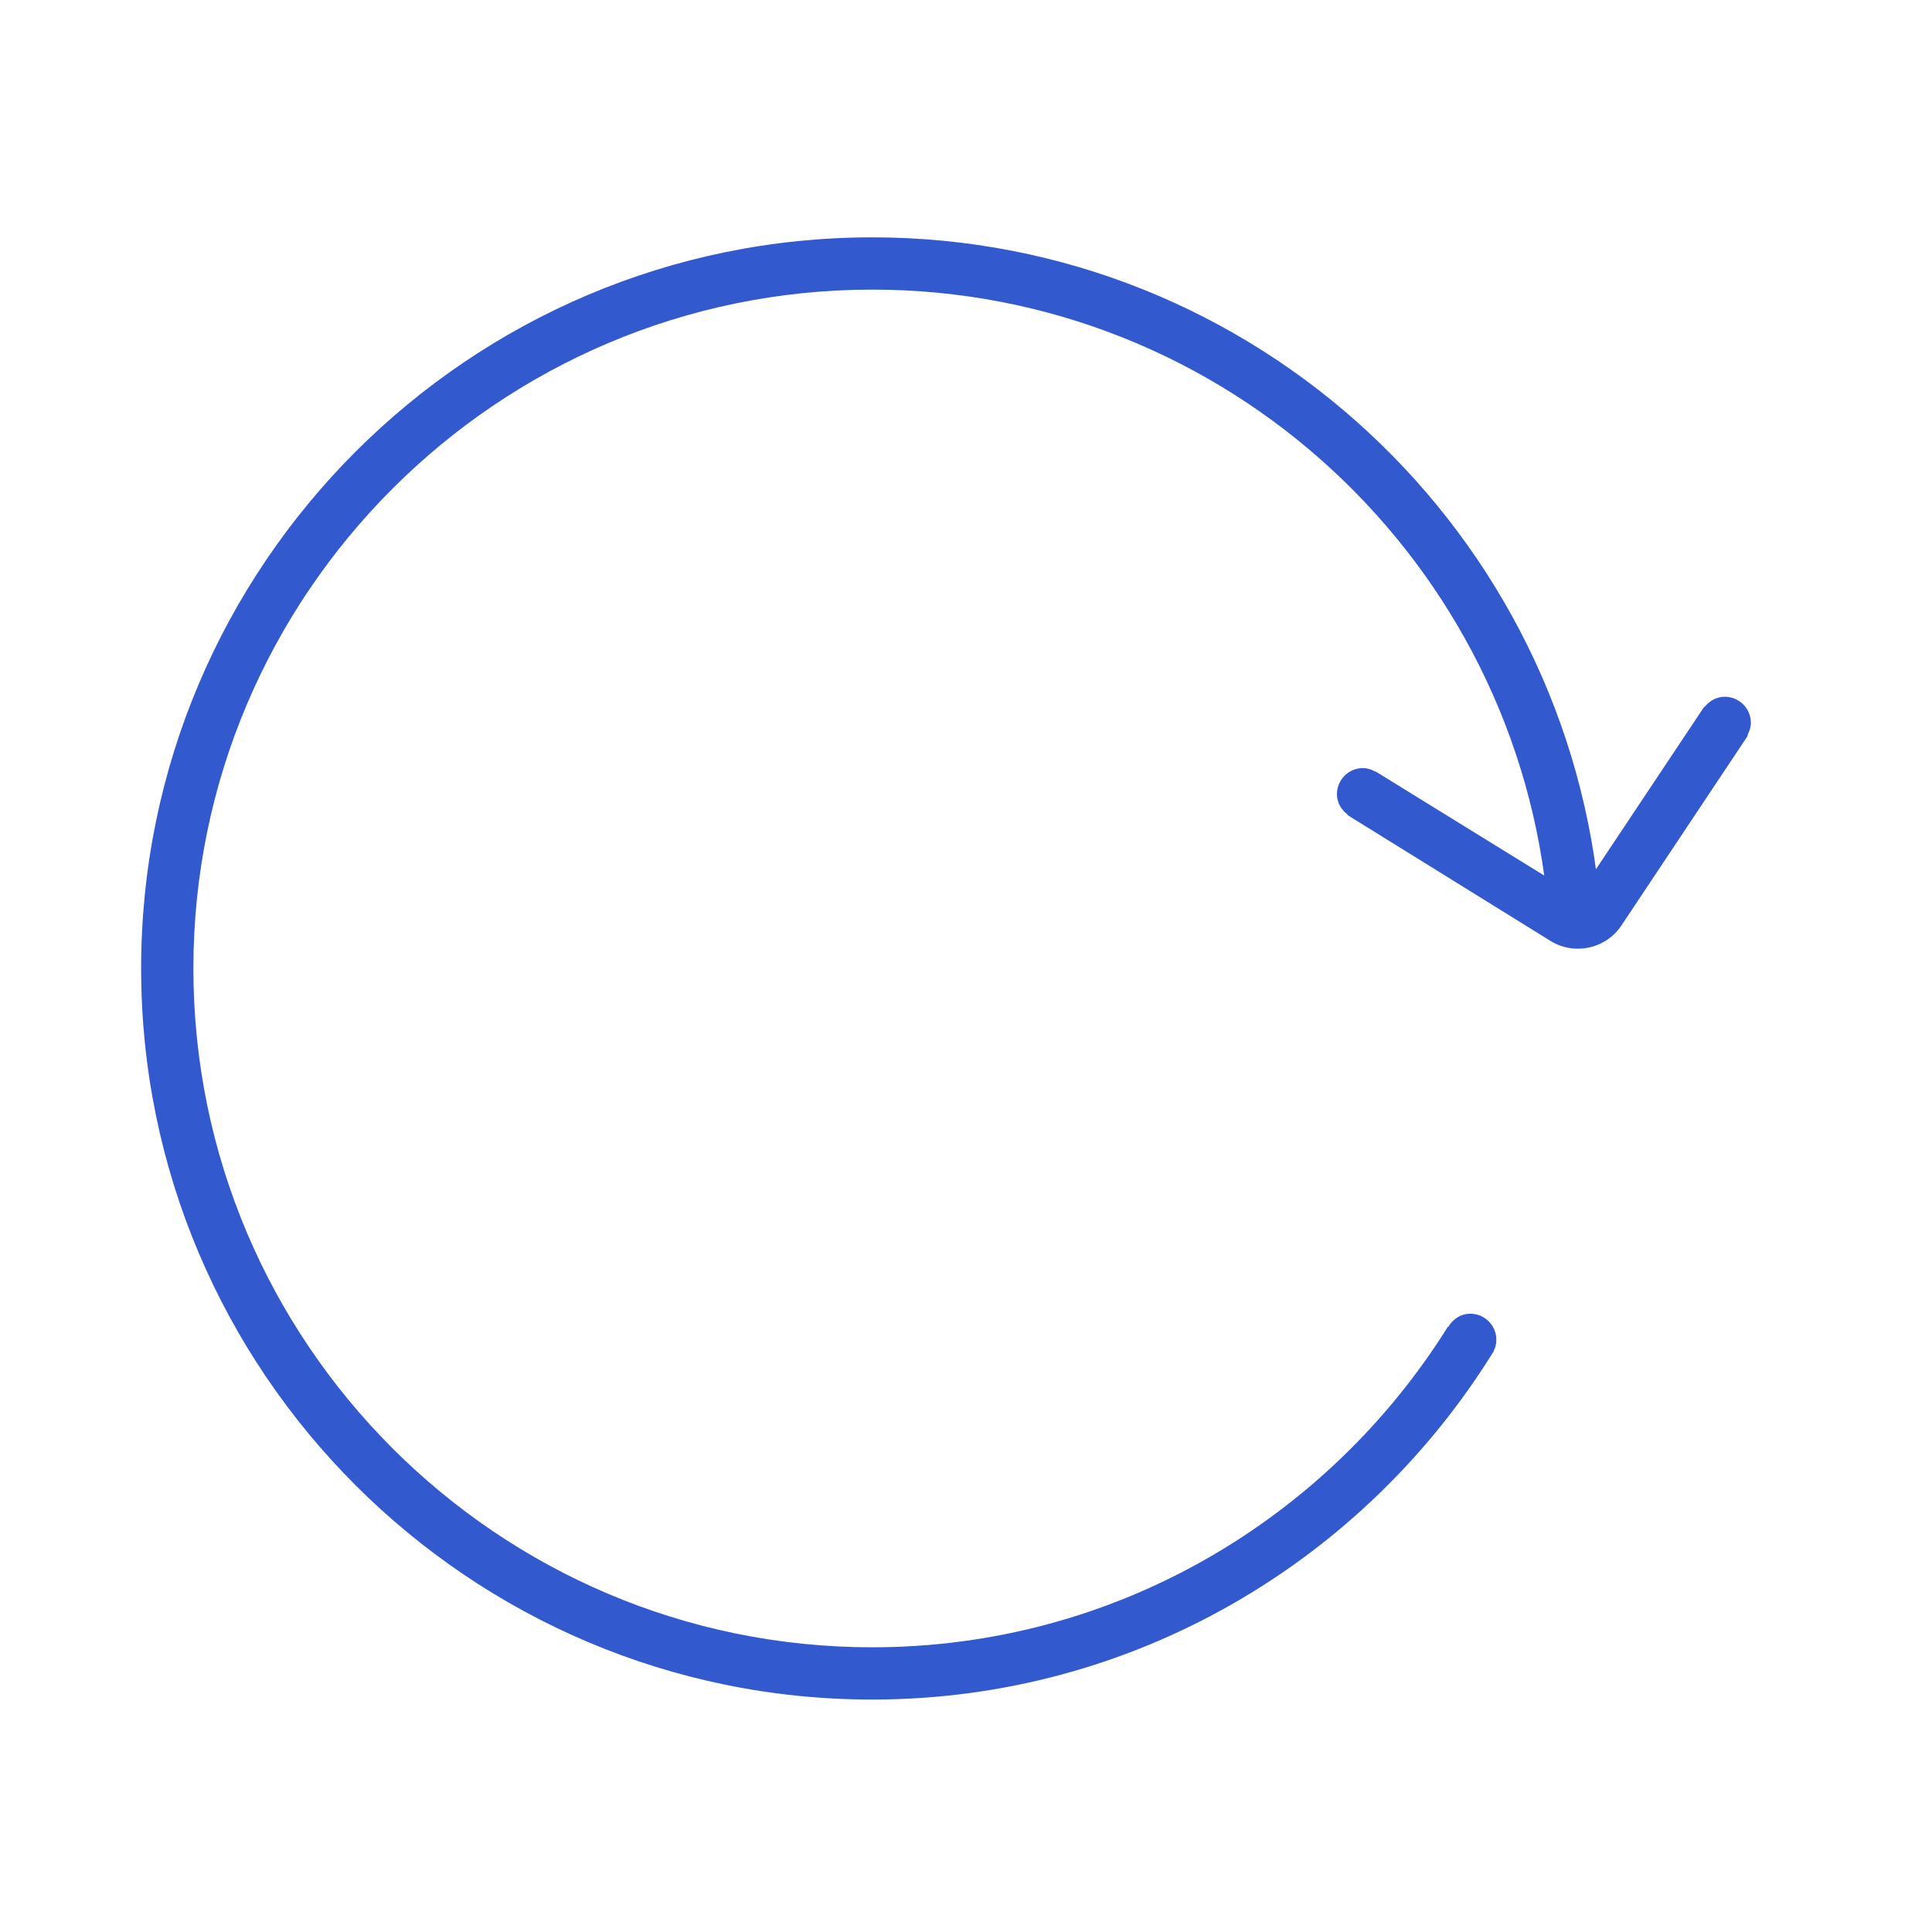
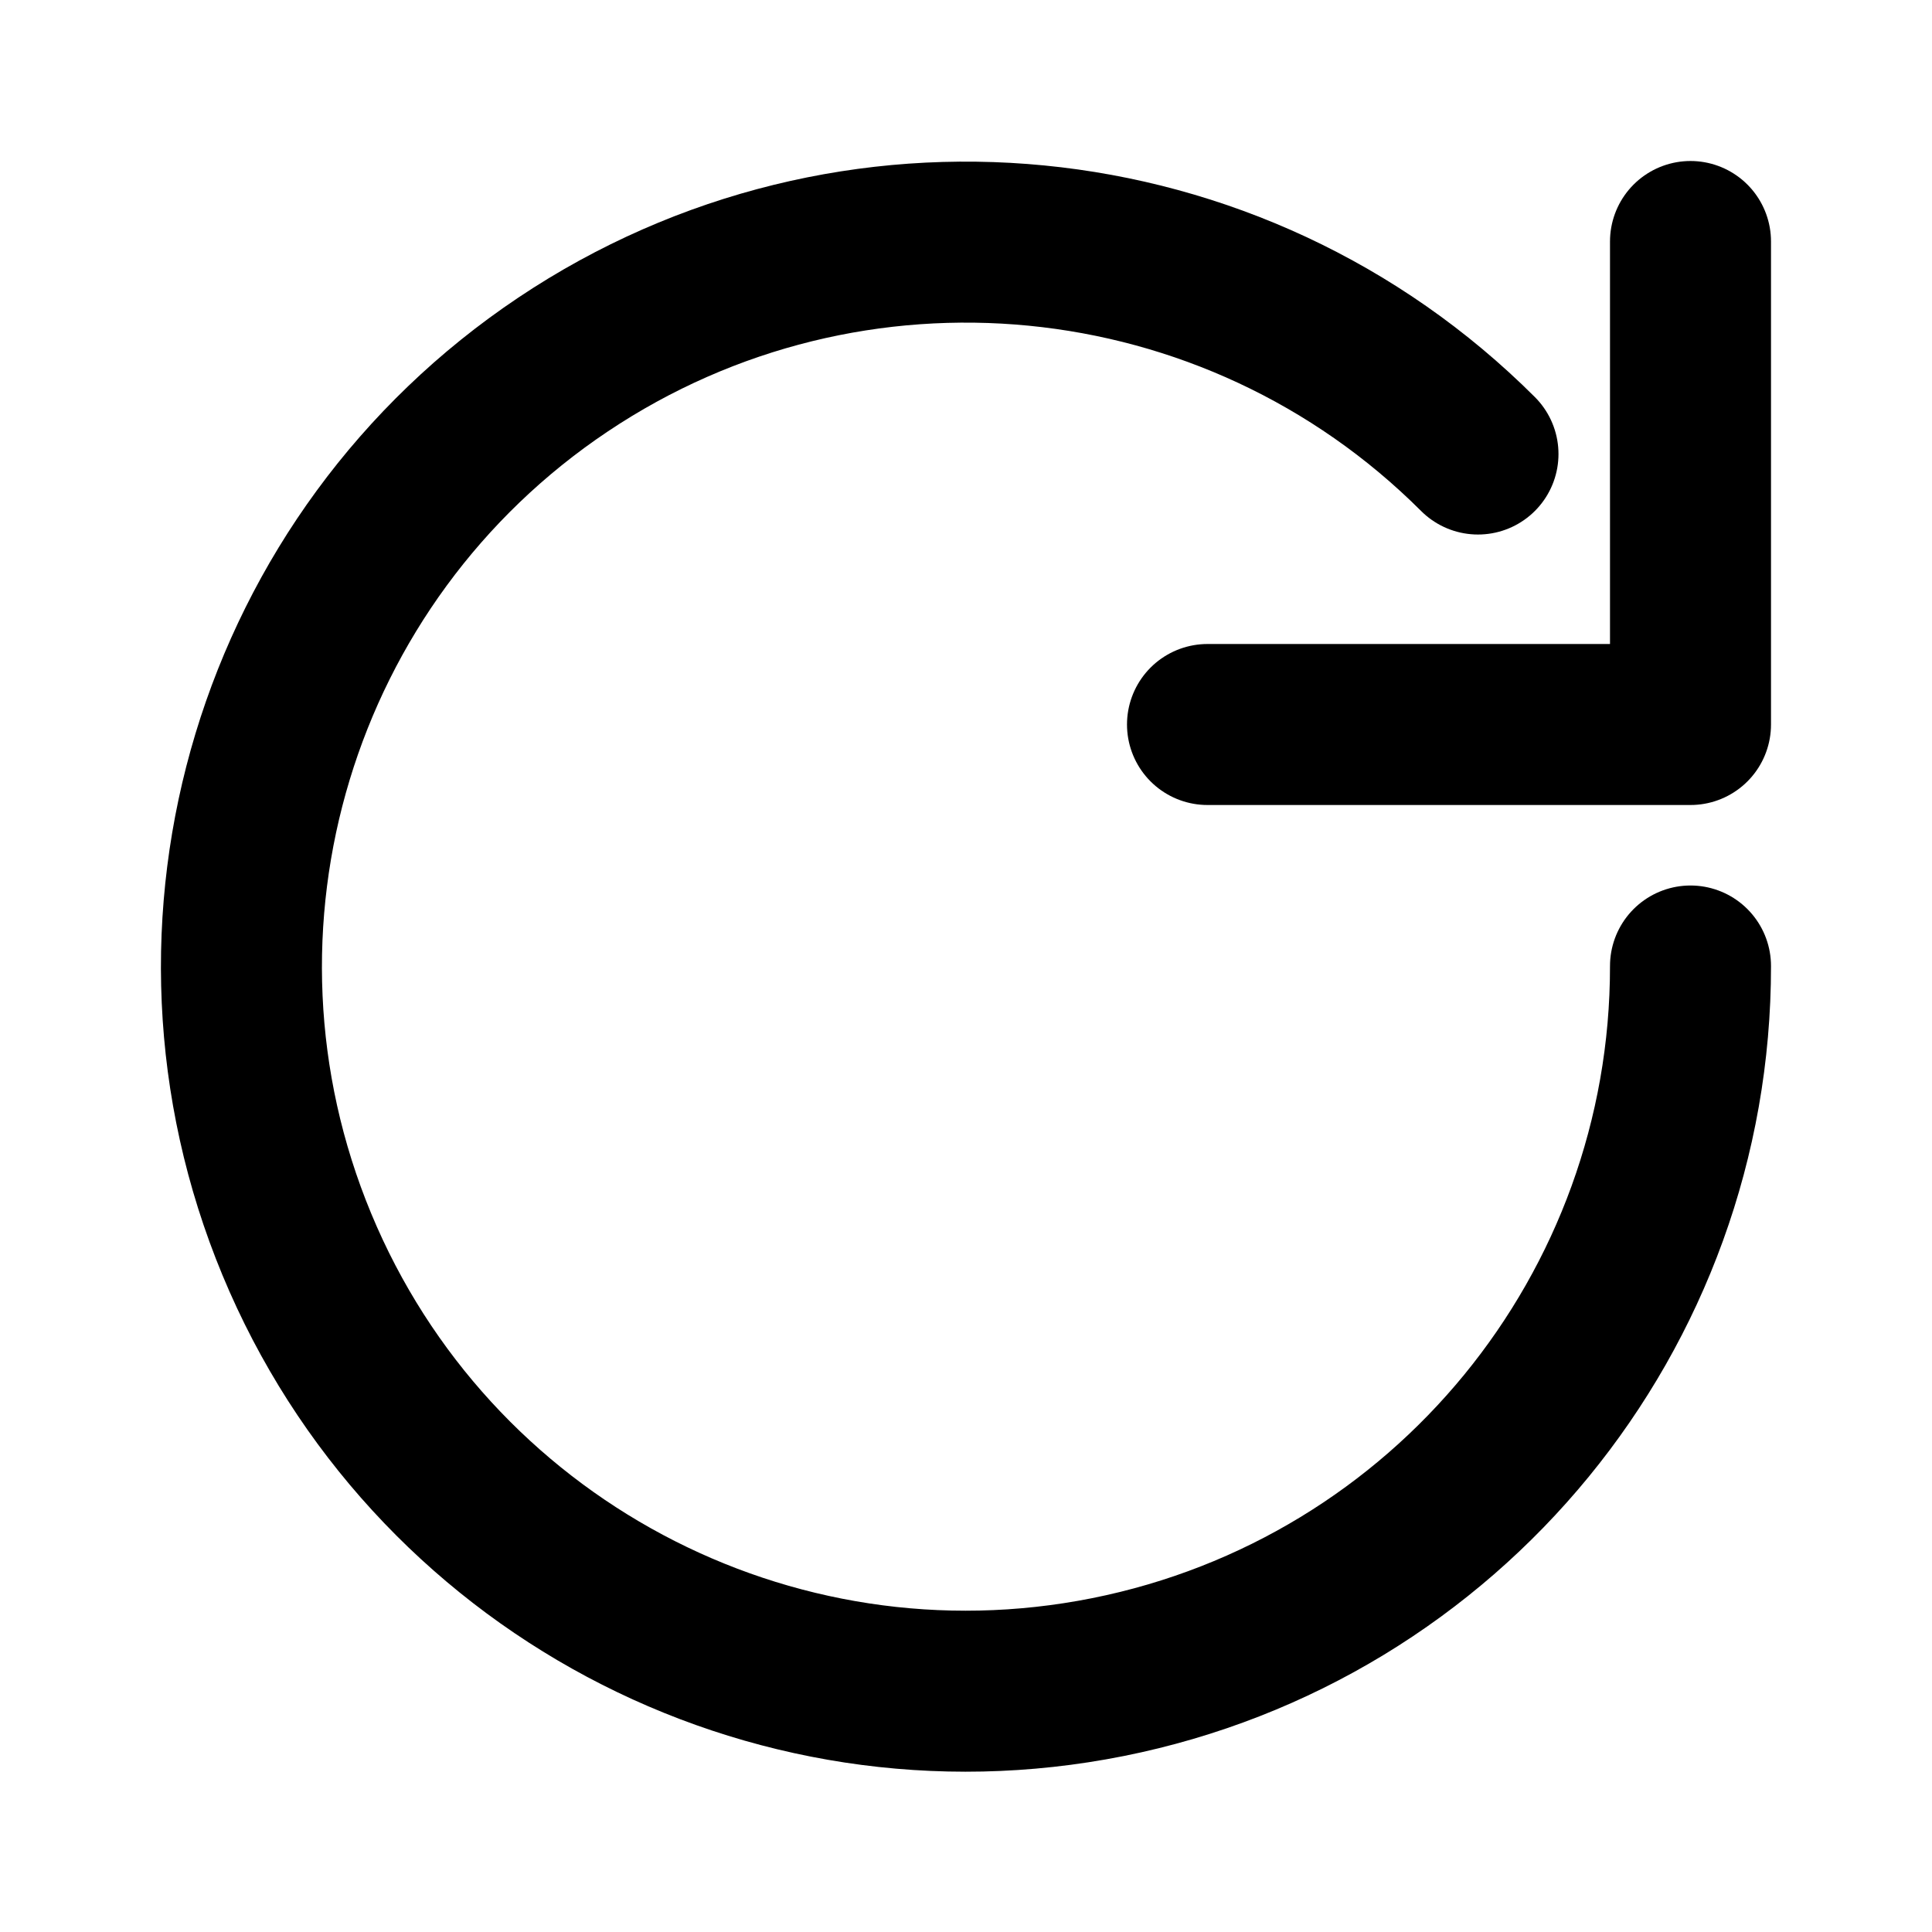
- <svg xmlns="http://www.w3.org/2000/svg" t="1764556991519" class="icon" viewBox="0 0 1024 1024" version="1.1" p-id="5485" width="256" height="256">
-   <path d="M928 383.1c0-7.6-6.2-13.8-13.8-13.8-4.5 0-8.2 2.2-10.8 5.5l-0.2-0.1-59.5 89.3c-4.2 6.3-12.7 8-19 3.9l-95.6-59-0.1 0.1c-2-1.1-4.2-1.9-6.6-1.9-7.6 0-13.8 6.2-13.8 13.8 0 4.5 2.3 8.3 5.7 10.9l-0.1 0.2 107.1 66.4c12.7 8.2 29.7 4.7 38.1-7.9l67-100.6-0.2-0.2c0.9-1.9 1.8-4.1 1.8-6.6z" fill="#3259CE" p-id="5486" />
-   <path d="M462.3 153.5c187.9 0 342.3 144.8 358.2 328.6h27.7c-16-199.1-182.7-356.3-385.9-356.3-213.6 0-387.5 173.8-387.5 387.5s173.8 387.5 387.5 387.5c139.1 0 261.1-74.1 329.4-184.6 0.1-0.1 0-0.2 0-0.2 0.9-1.8 1.4-3.7 1.4-5.9 0-7.6-6.2-13.8-13.8-13.8-5.1 0-9.3 2.9-11.7 7l-0.2-0.1C703.8 805 591 873.1 462.3 873.1c-198.4 0-359.8-161.4-359.8-359.8S264 153.5 462.3 153.5z" fill="#3259CE" p-id="5487" />
+ <svg xmlns="http://www.w3.org/2000/svg" viewBox="0 0 24 24" fill="none" stroke="currentColor" stroke-width="2" stroke-linecap="round" stroke-linejoin="round">
+   <path d="M21 12a9 9 0 1 1-2.64-6.36" />
+   <path d="M21 3v6h-6" />
</svg>
